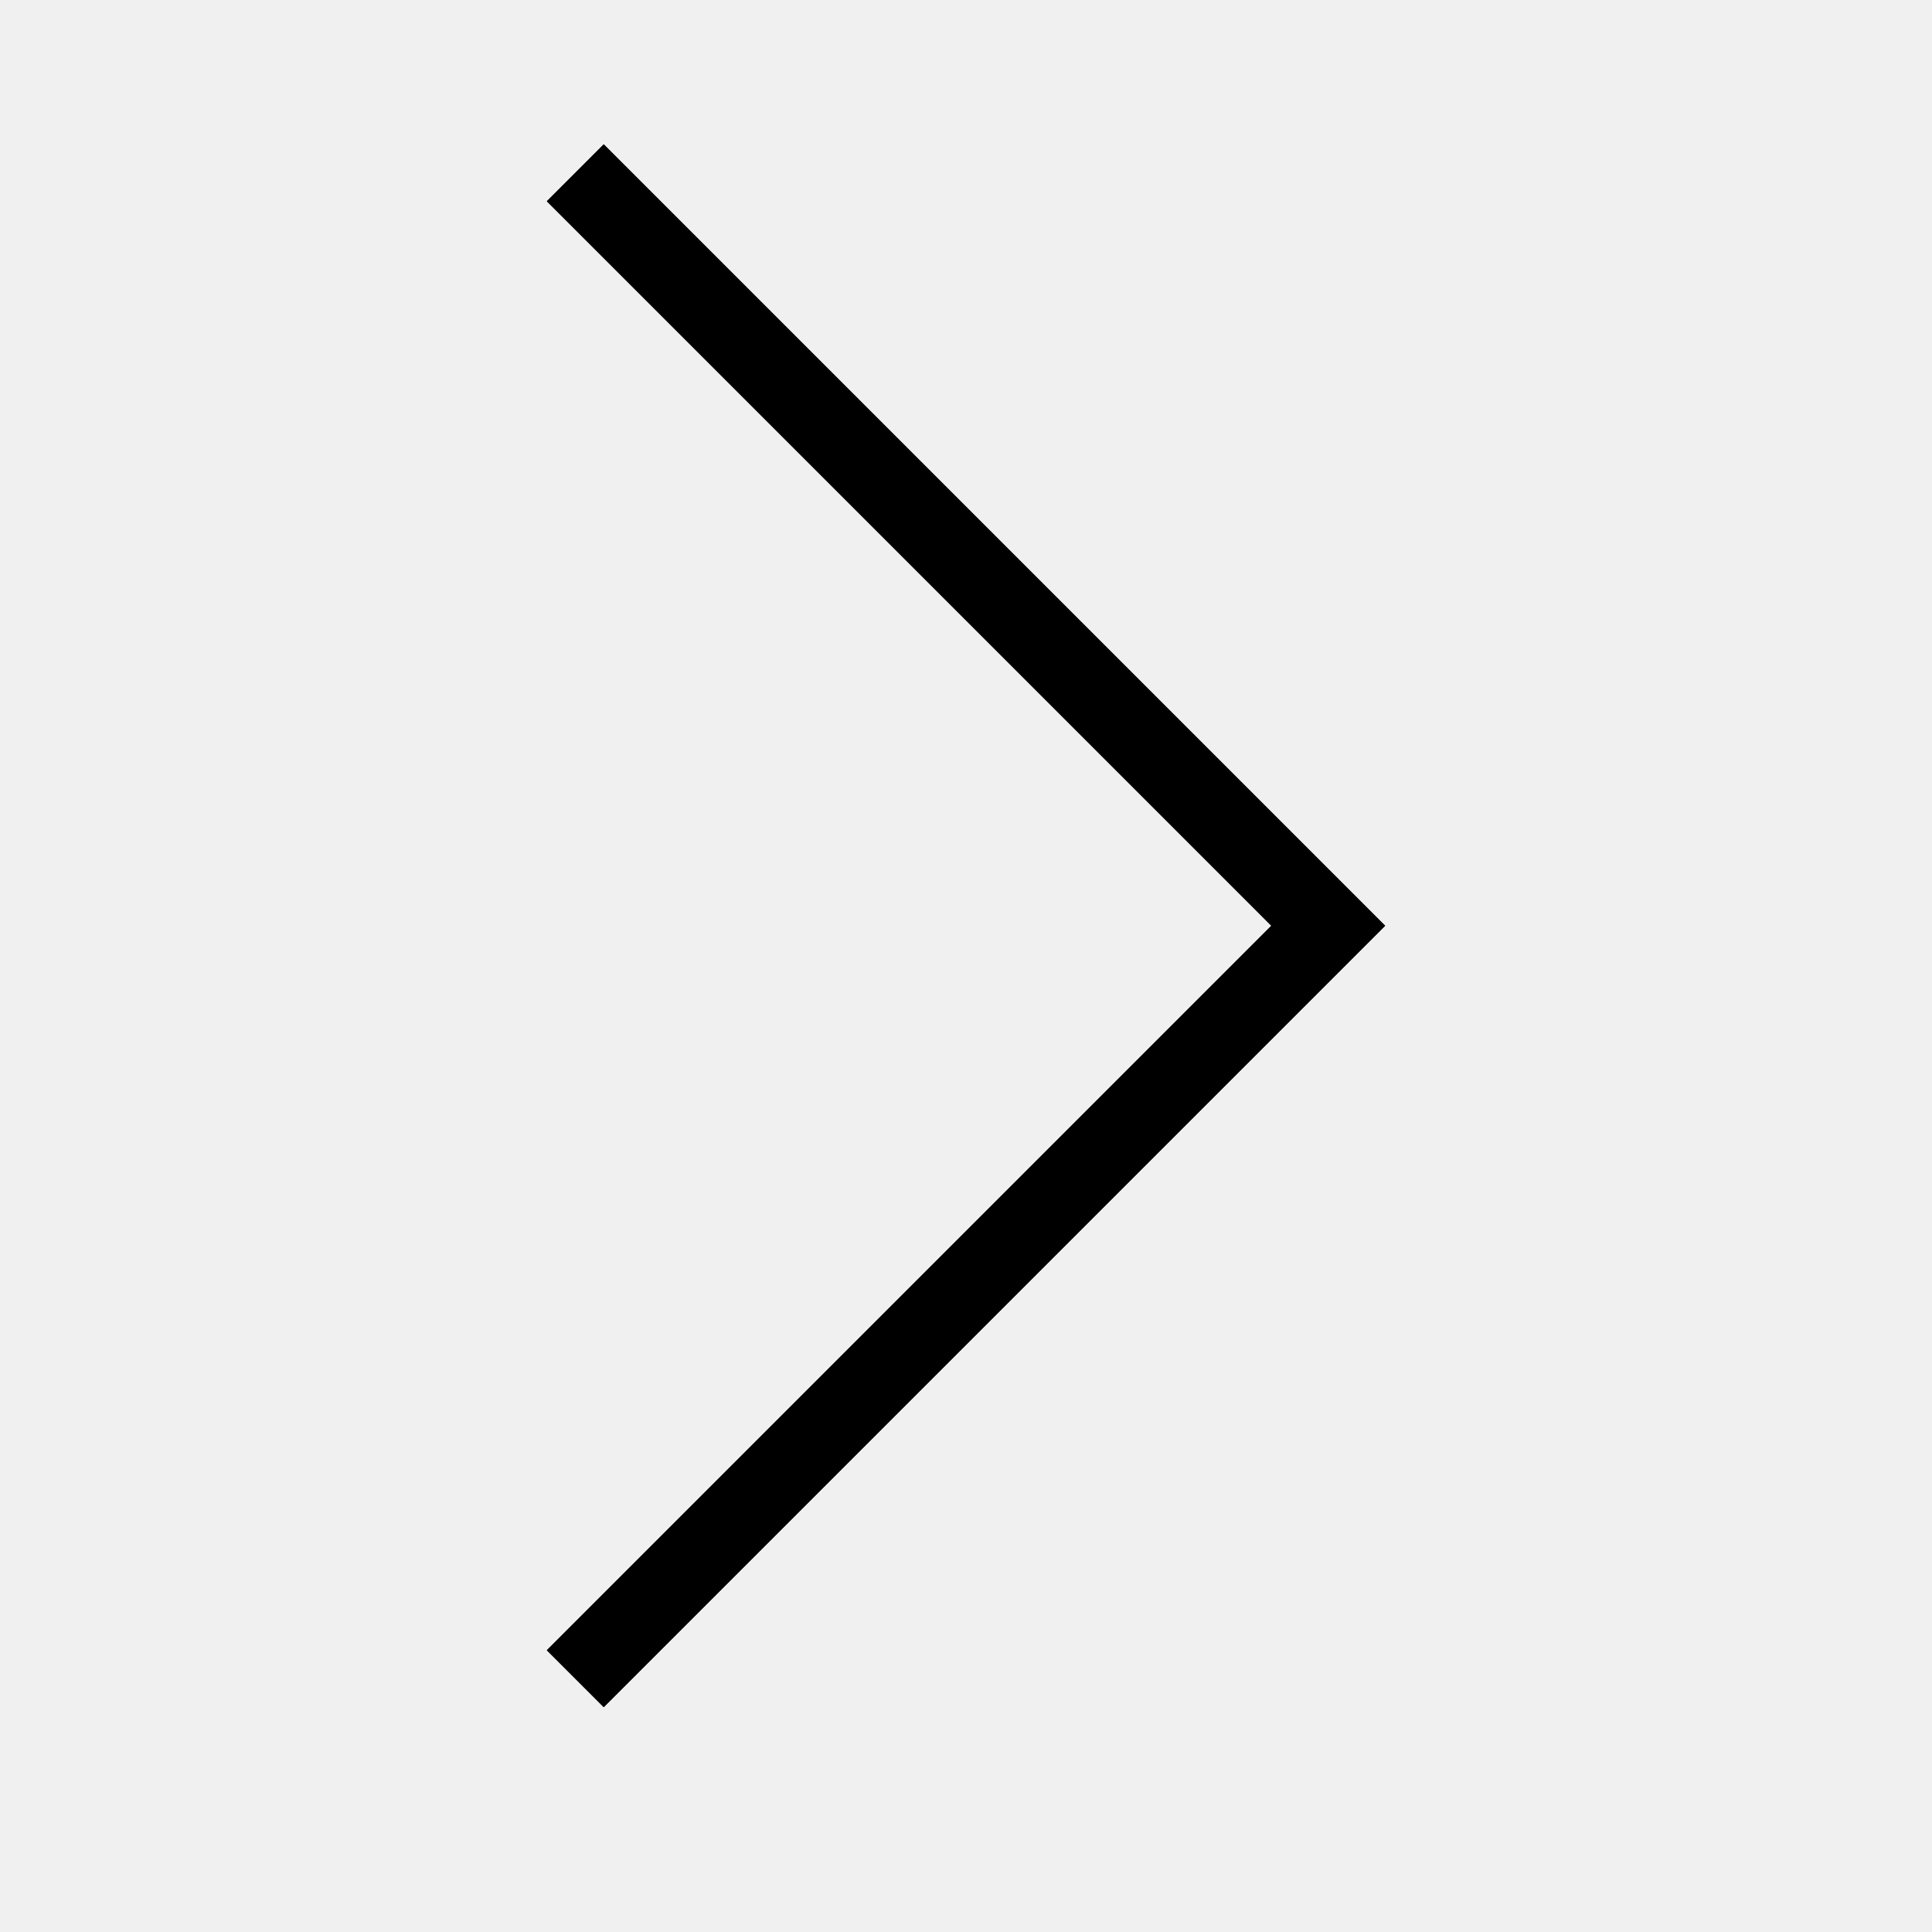
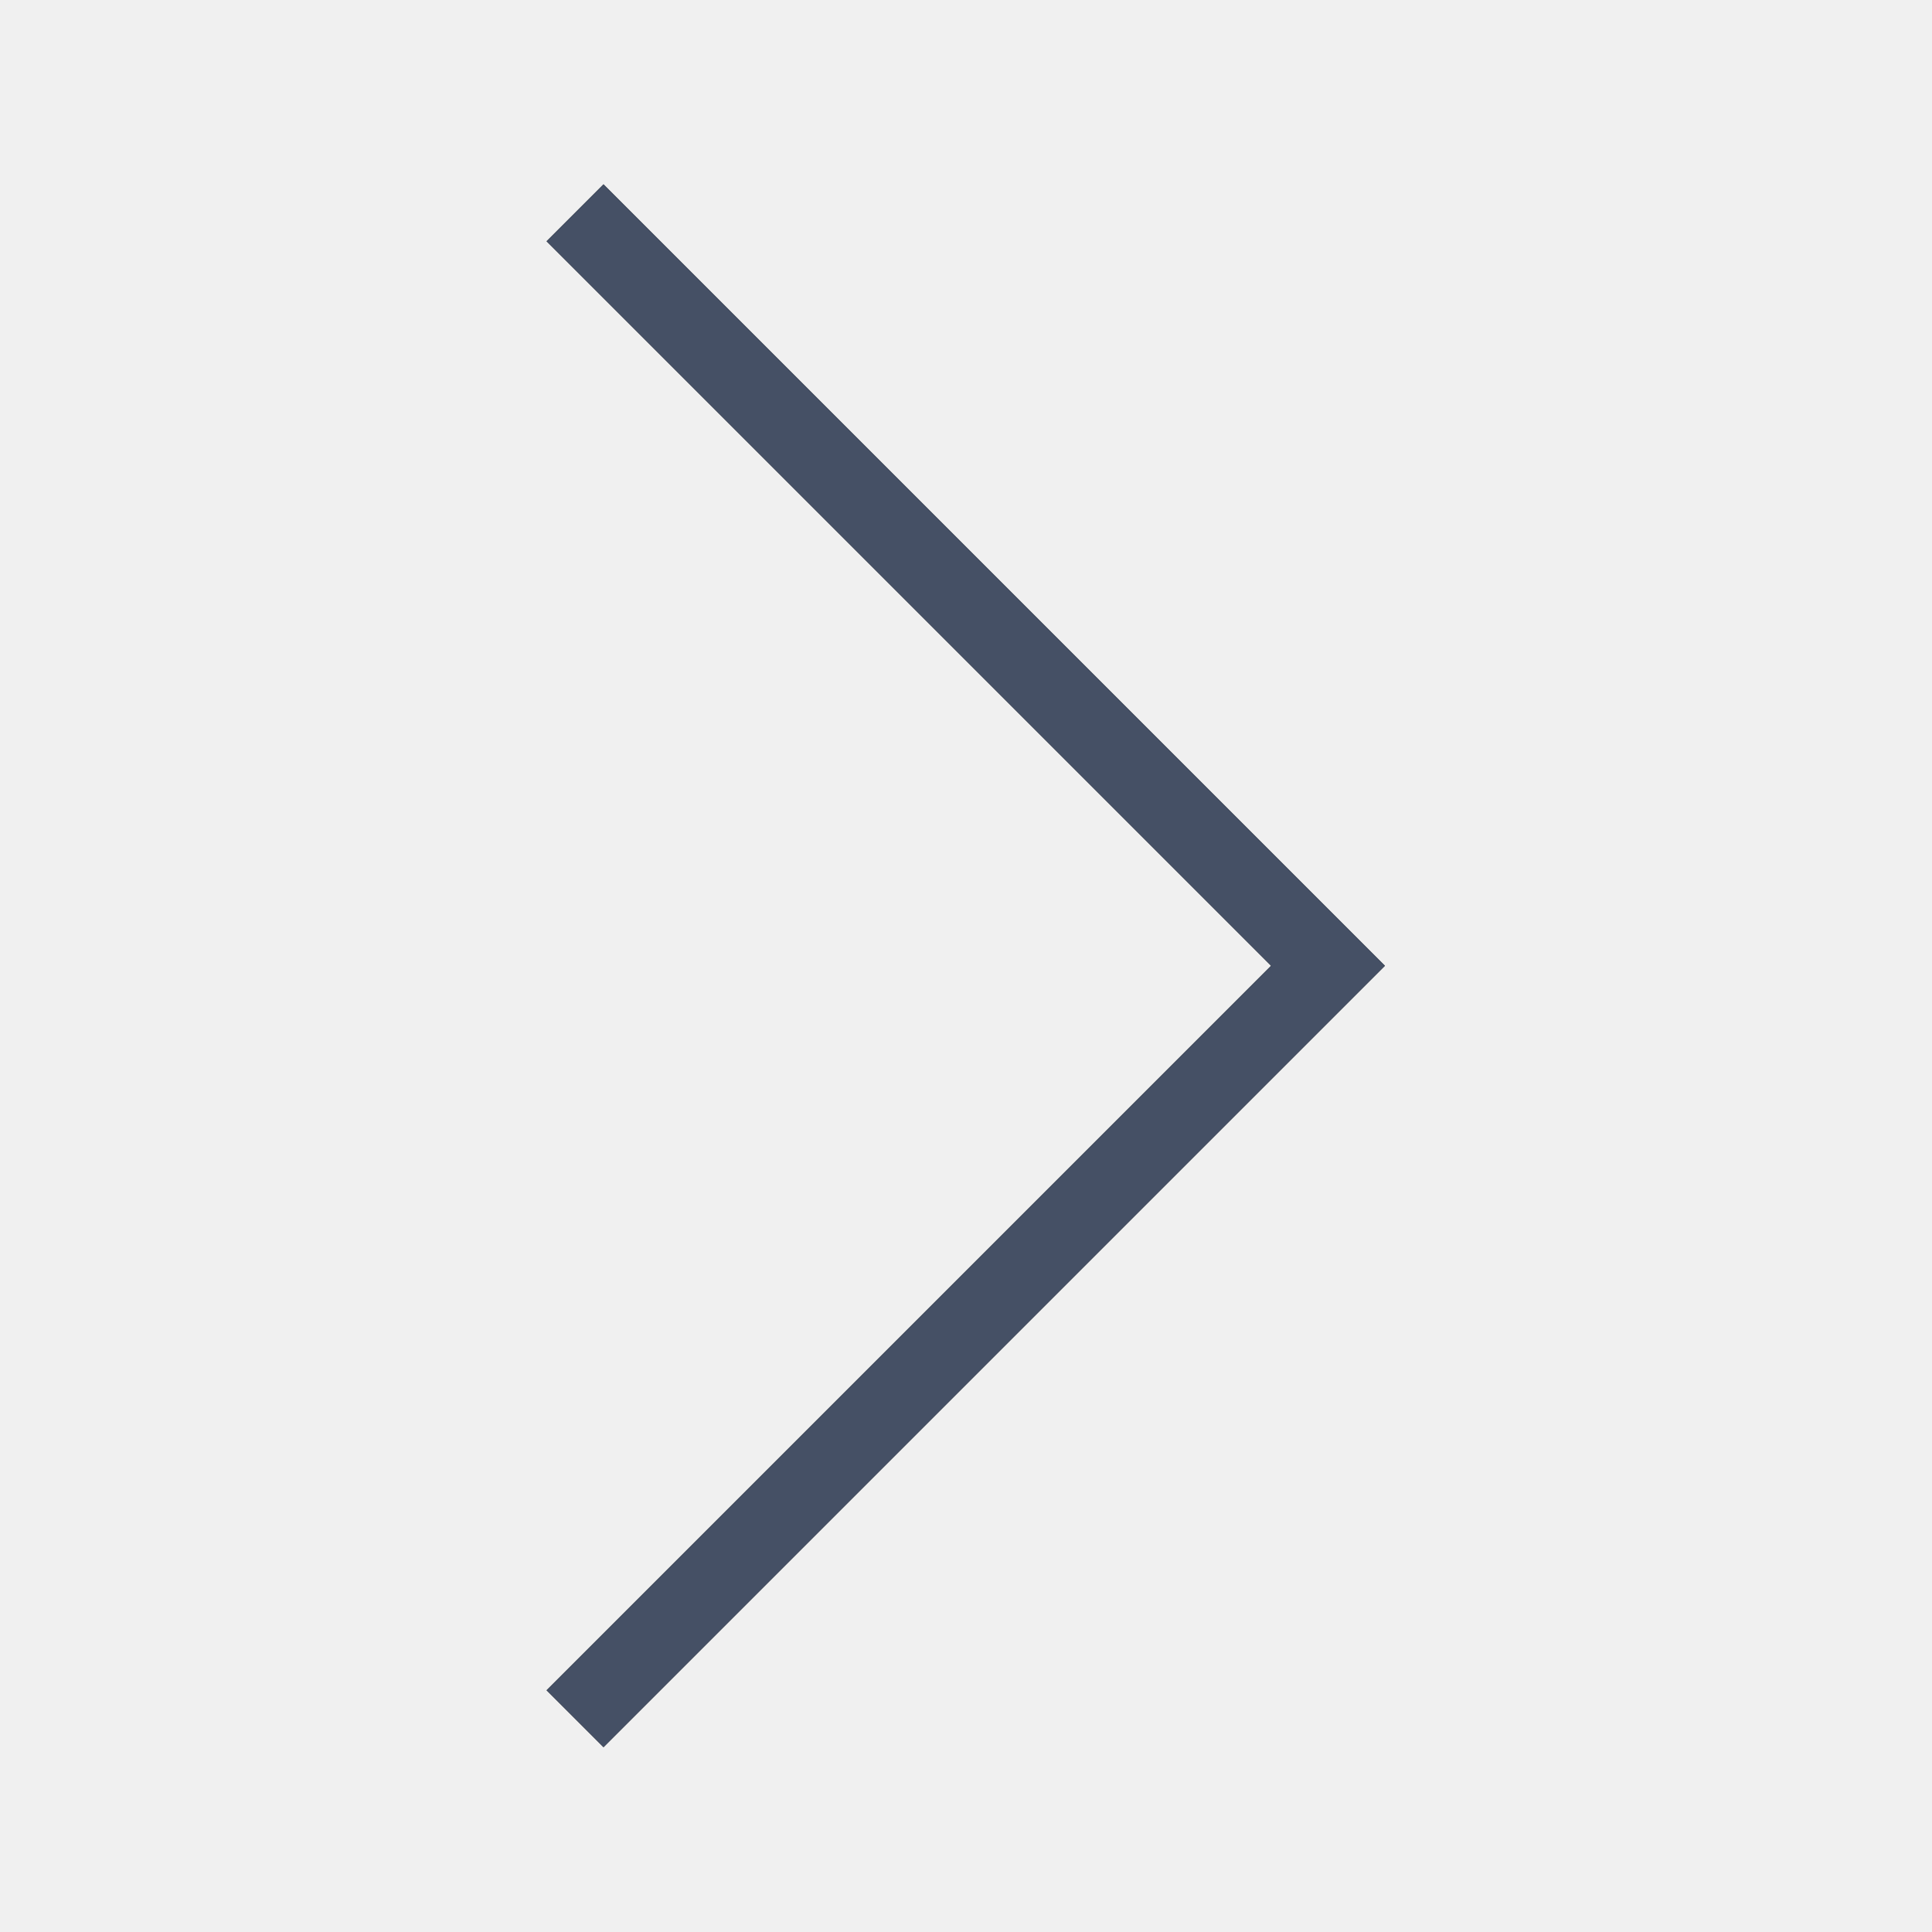
<svg xmlns="http://www.w3.org/2000/svg" xmlns:xlink="http://www.w3.org/1999/xlink" width="24px" height="24px" viewBox="0 0 24 24" version="1.1">
  <defs>
-     <path d="M16.5,10.793 L17.207,11.5 L7.5,21.207 L6.793,20.5 L15.793,11.5 L6.793,2.5 L7.5,1.793 L16.5,10.793 Z" id="path-1" />
+     <path d="M7.497,2.29 L17.204,11.997 L16.497,12.704 L7.497,21.704 L6.79,20.997 L15.79,11.997 L6.79,2.997 L7.497,2.29 Z" id="path-1" />
  </defs>
  <g id="Symbols" stroke="none" stroke-width="1" fill="none" fill-rule="evenodd">
    <g id="Icons-/-General-/-24-/-Chevron">
      <mask id="mask-2" fill="white">
        <use xlink:href="#path-1" />
      </mask>
      <use id="Combined-Shape" fill="#000000" fill-rule="nonzero" xlink:href="#path-1" />
-       <g id="Colors-/-Black" mask="url(#mask-2)" fill="#000000">
+       <g id="Colors-/-305-Dark-Grey" mask="url(#mask-2)" fill="#455065">
        <rect id="Rectangle" x="0" y="0" width="24" height="24" />
      </g>
    </g>
  </g>
</svg>
